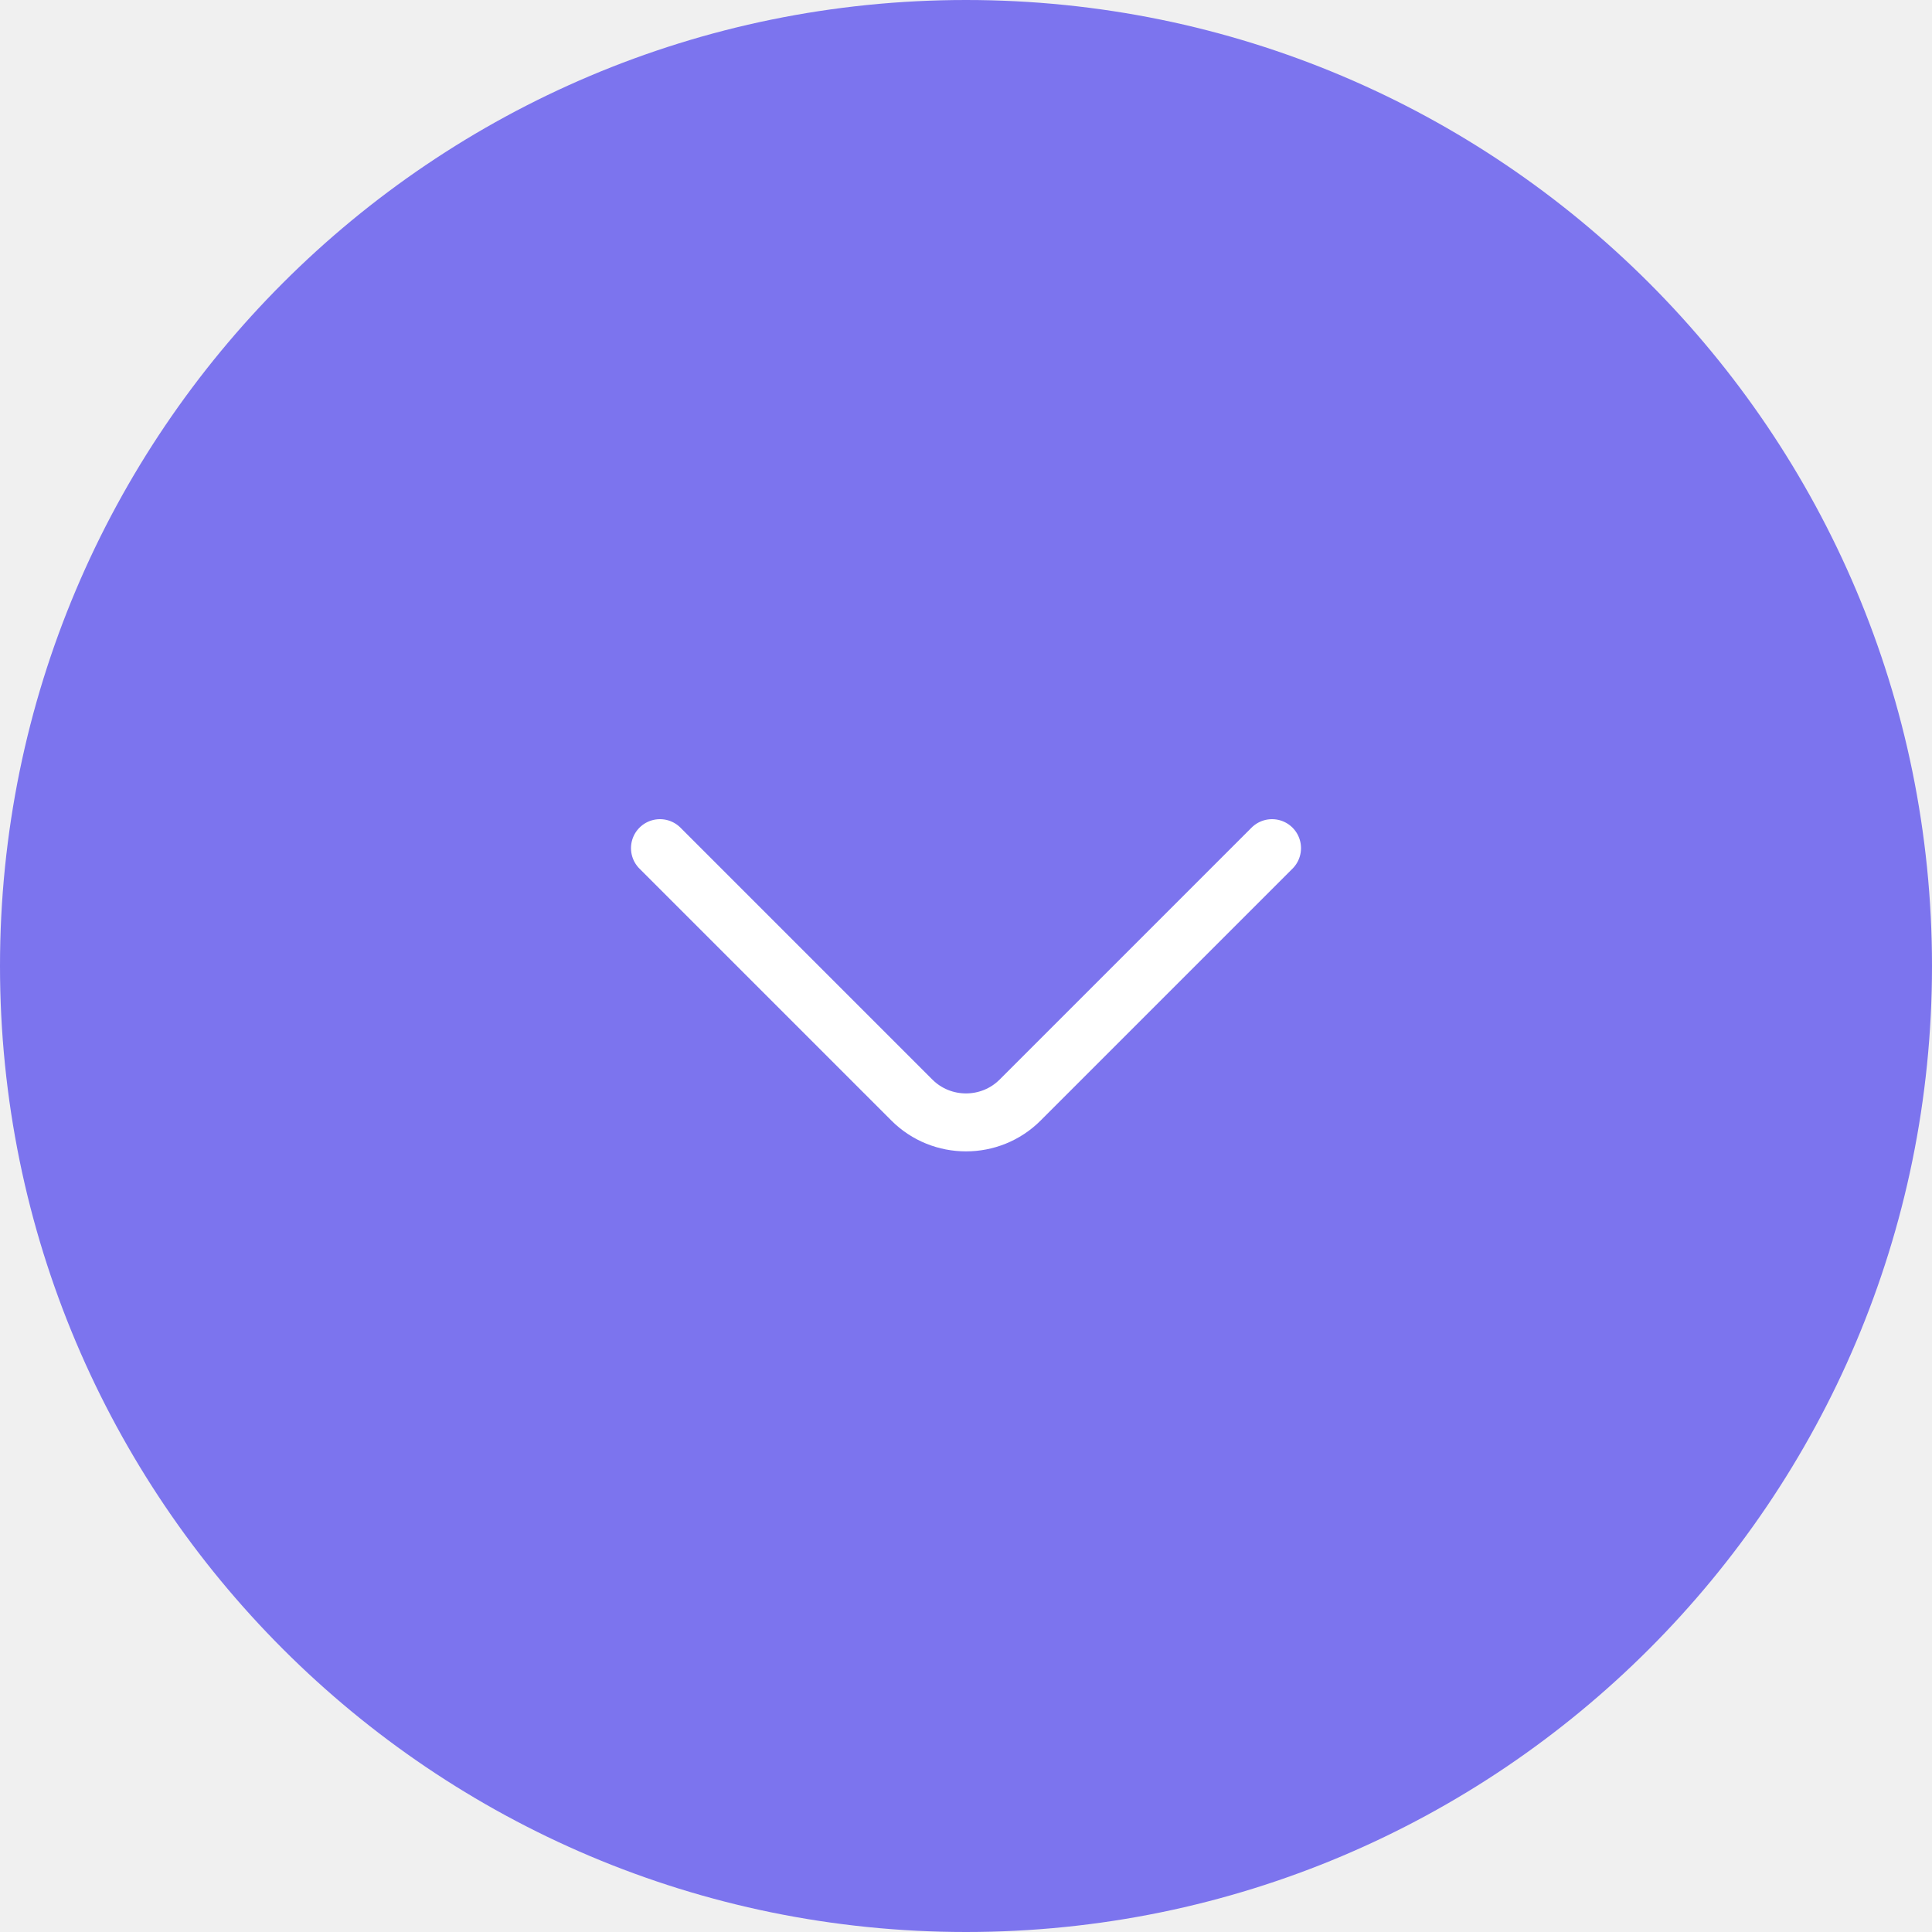
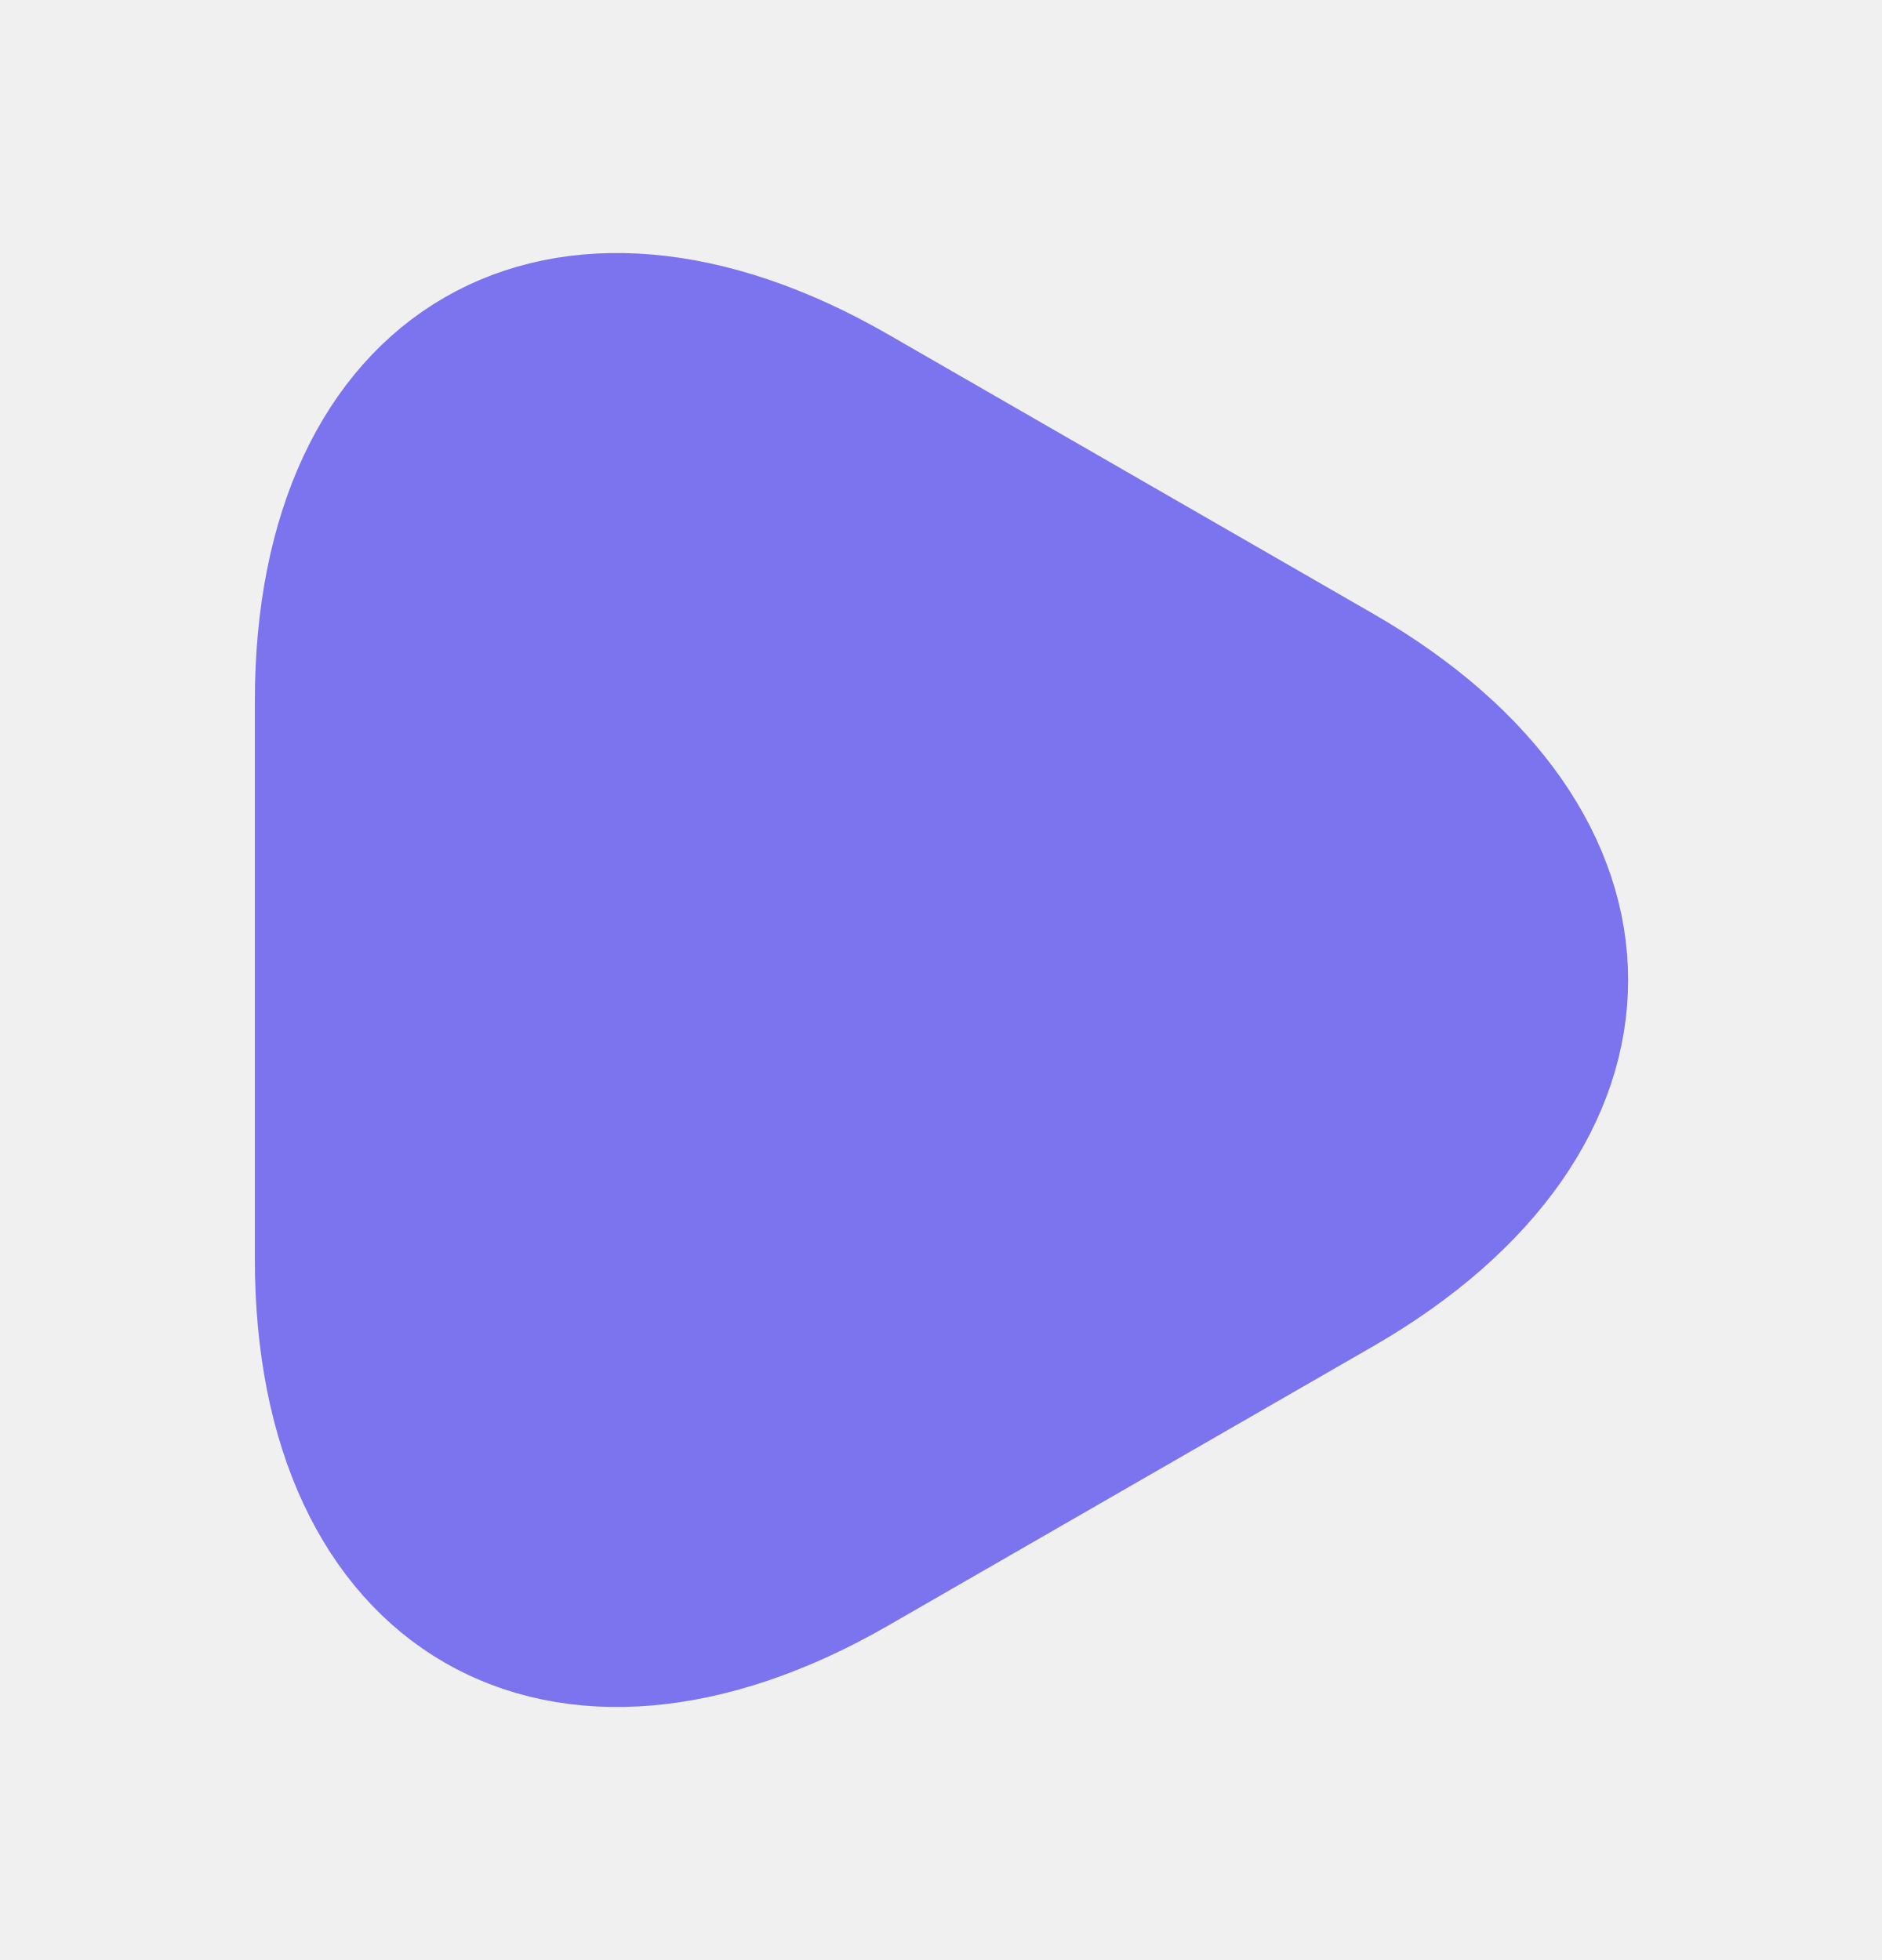
- <svg xmlns="http://www.w3.org/2000/svg" width="50" height="50" viewBox="0 0 50 50" fill="none">
-   <rect width="50" height="50" rx="25" fill="#7C74EE" />
-   <path d="M32.92 21.95L26.4 28.47C25.63 29.24 24.37 29.24 23.6 28.47L17.08 21.95" stroke="white" stroke-width="1.5" stroke-miterlimit="10" stroke-linecap="round" stroke-linejoin="round" />
+ <svg xmlns="http://www.w3.org/2000/svg" width="24" height="25" viewBox="0 0 24 25" fill="none">
+   <path d="M4 12.5V8.94C4 4.52 7.13 2.71 10.96 4.92L14.05 6.7L17.14 8.48C20.97 10.69 20.97 14.31 17.14 16.52L14.05 18.3L10.96 20.08C7.13 22.29 4 20.48 4 16.06V12.5Z" fill="#7C74EE" stroke="#7C74EE" stroke-width="1.5" stroke-miterlimit="10" stroke-linecap="round" stroke-linejoin="round" />
</svg>
